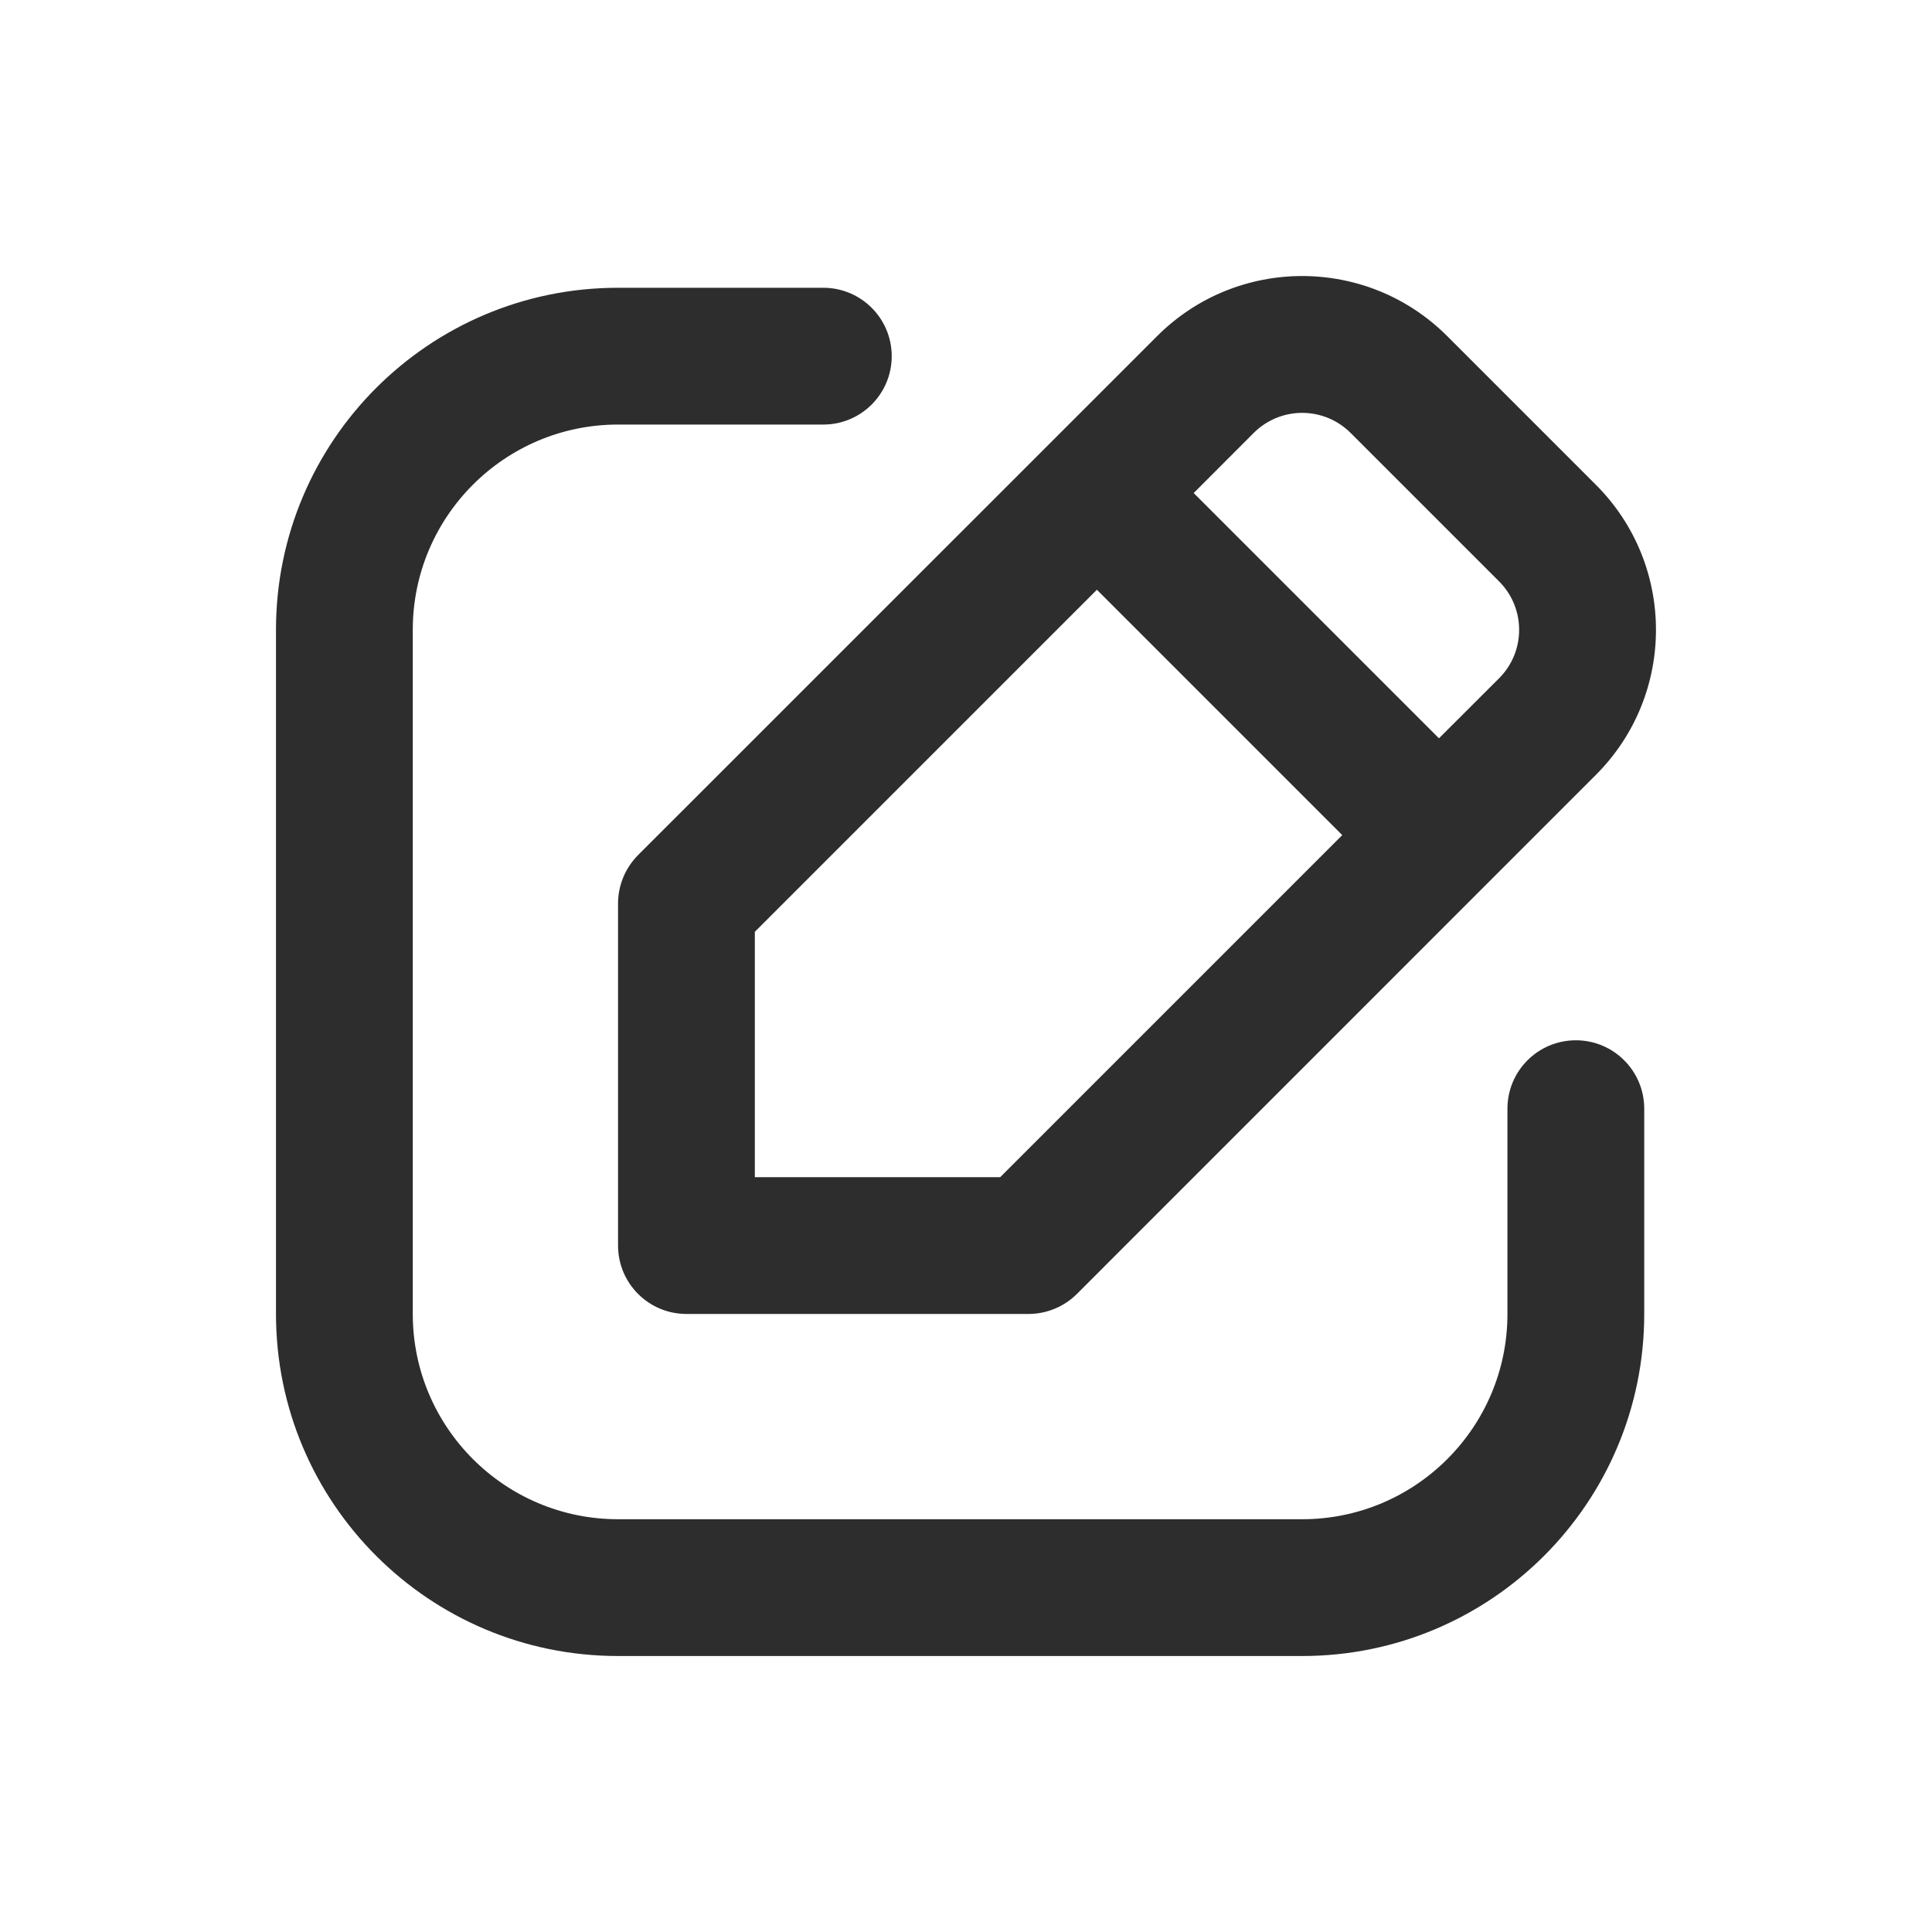
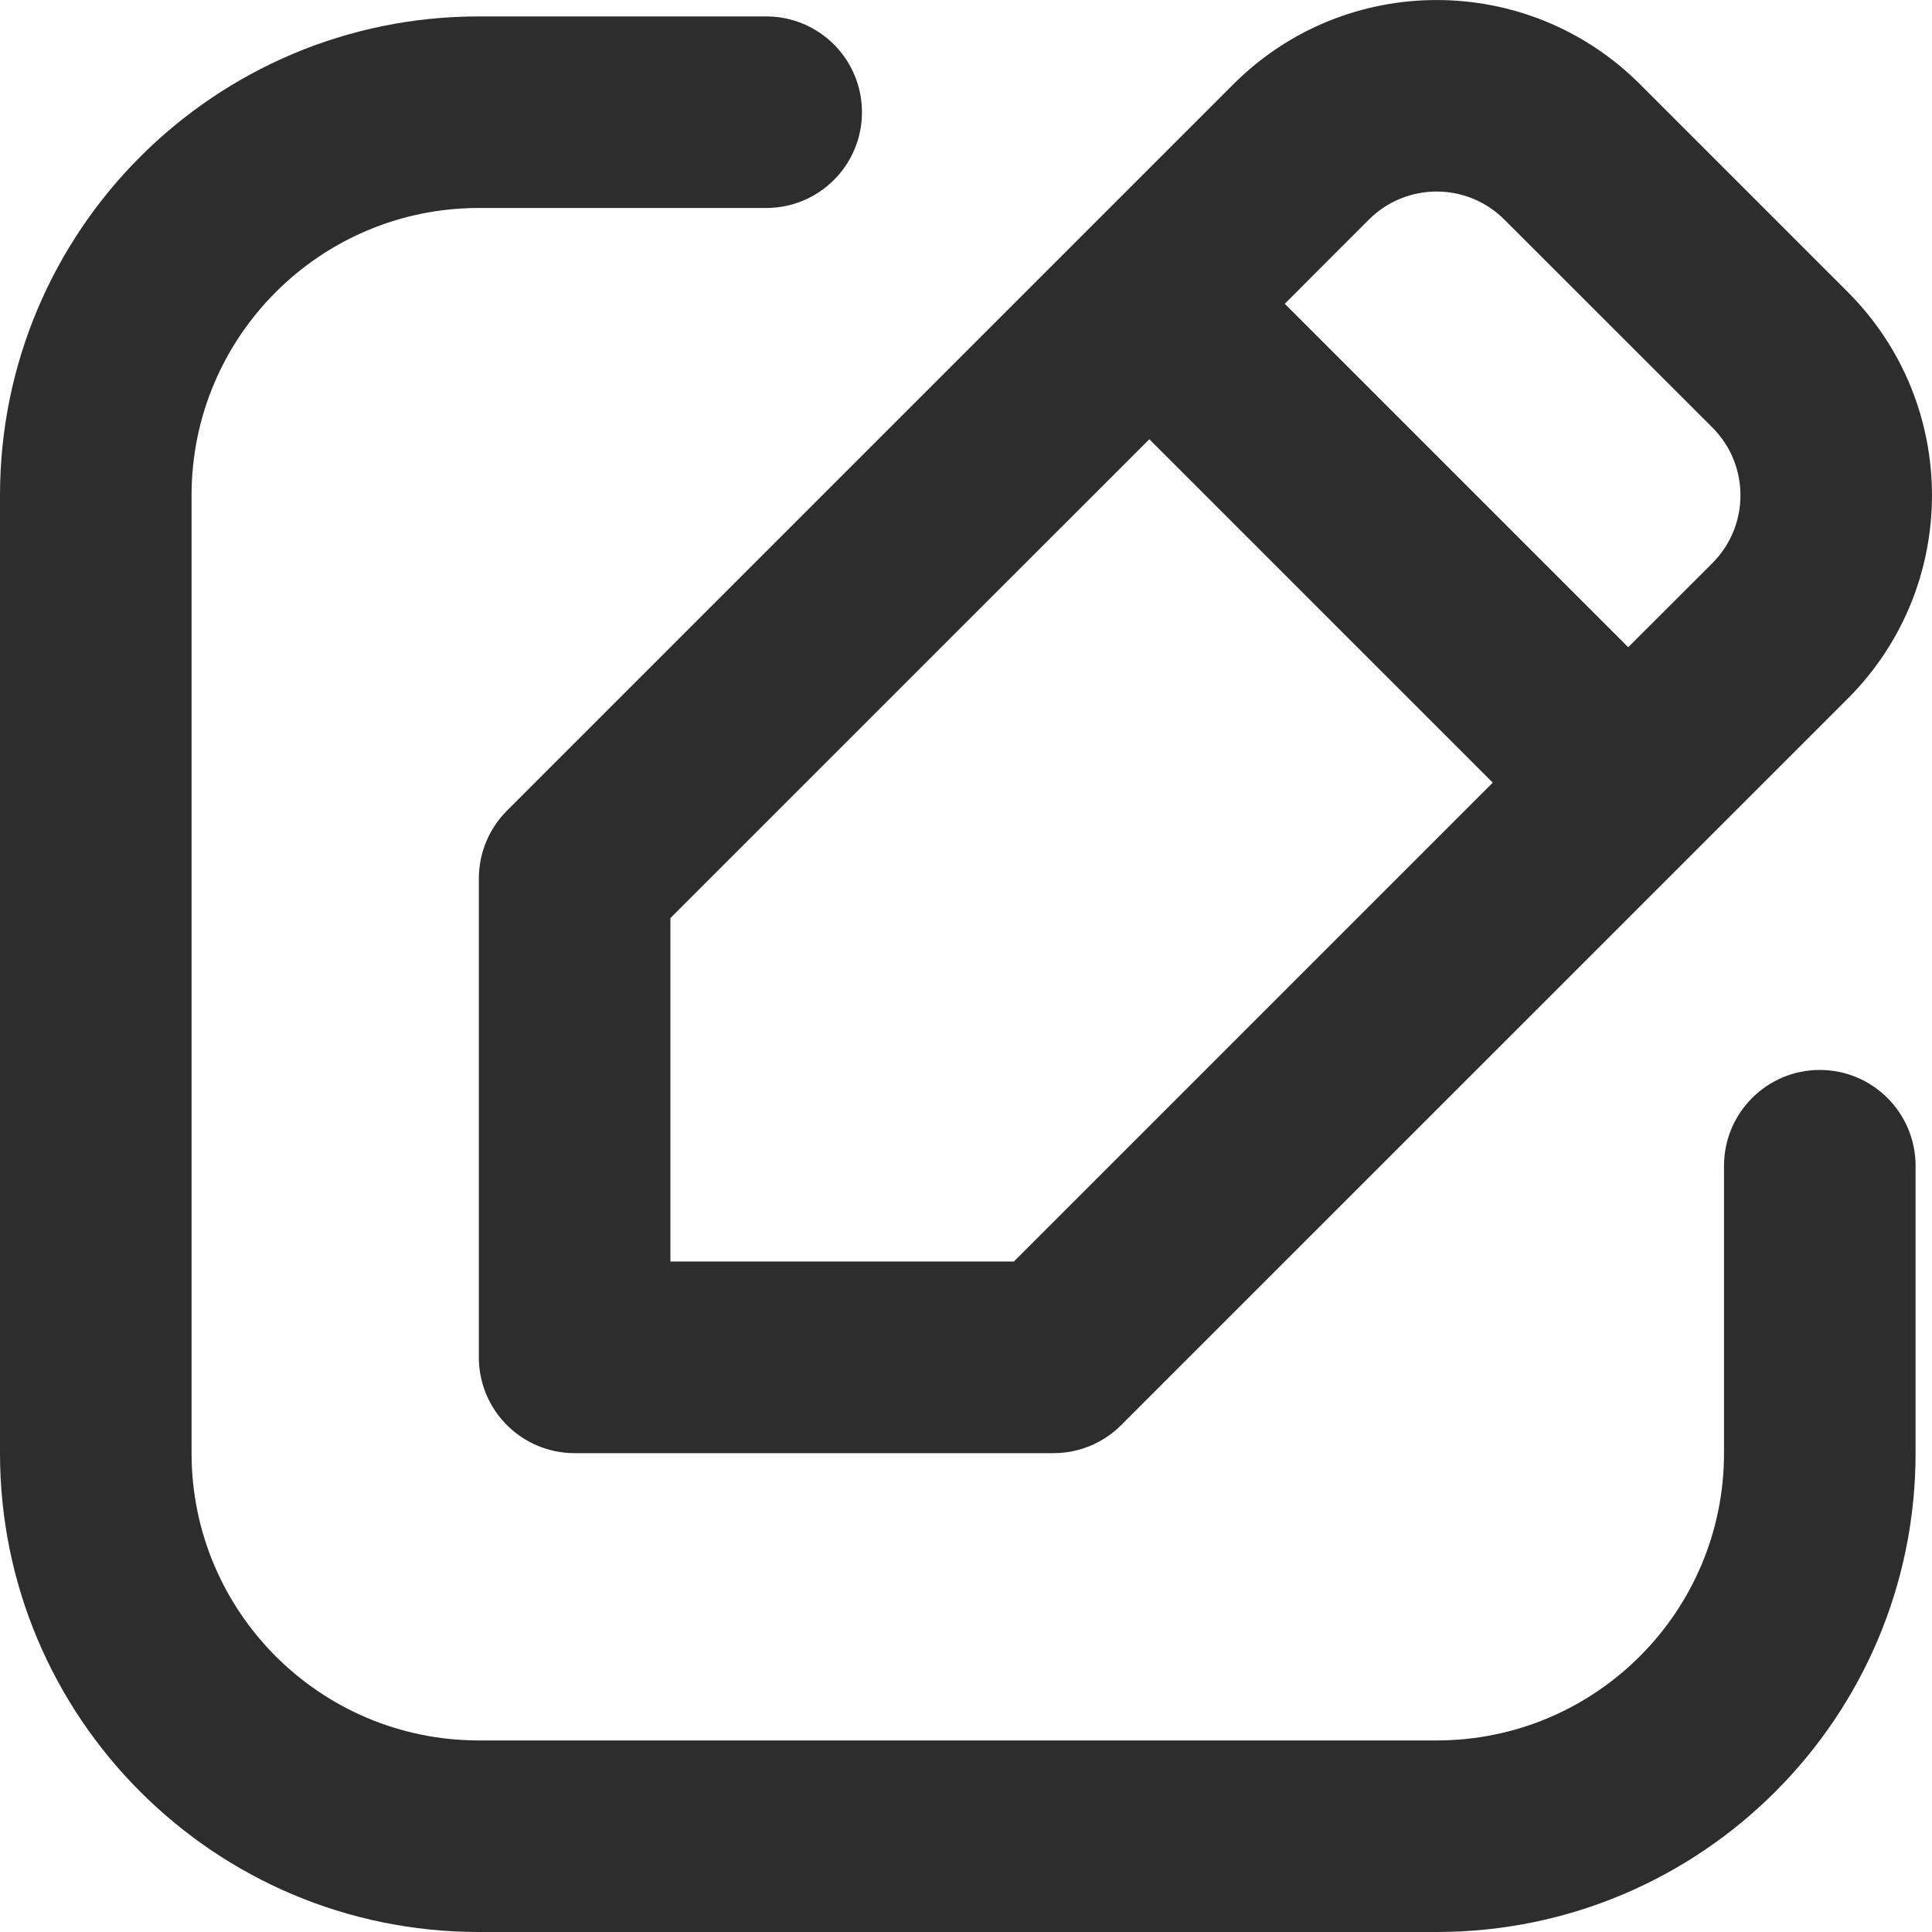
- <svg xmlns="http://www.w3.org/2000/svg" width="20" height="20" viewBox="0 0 20 20" fill="none">
-   <path fill-rule="evenodd" clip-rule="evenodd" d="M11.978 3.48C12.807 2.65 14.153 2.65 14.982 3.48L16.52 5.018C17.35 5.847 17.35 7.193 16.52 8.022L11.148 13.395C11.015 13.527 10.835 13.602 10.647 13.602H7.106C6.715 13.602 6.398 13.285 6.398 12.894V9.353C6.398 9.165 6.473 8.985 6.605 8.852L11.978 3.48ZM13.981 4.481C13.704 4.205 13.256 4.205 12.979 4.481L12.357 5.104L14.896 7.643L15.519 7.021C15.795 6.744 15.795 6.296 15.519 6.019L13.981 4.481ZM13.895 8.645L11.355 6.105L7.814 9.646V12.186H10.354L13.895 8.645ZM6.398 4.395C5.225 4.395 4.273 5.347 4.273 6.52V13.602C4.273 14.775 5.225 15.727 6.398 15.727H13.48C14.653 15.727 15.605 14.775 15.605 13.602V11.477C15.605 11.086 15.922 10.769 16.313 10.769C16.704 10.769 17.021 11.086 17.021 11.477V13.602C17.021 15.558 15.436 17.143 13.48 17.143H6.398C4.442 17.143 2.857 15.558 2.857 13.602V6.52C2.857 4.564 4.442 2.979 6.398 2.979H8.523C8.914 2.979 9.231 3.296 9.231 3.687C9.231 4.078 8.914 4.395 8.523 4.395H6.398Z" fill="#2D2D2D" />
+ <svg xmlns="http://www.w3.org/2000/svg" viewBox="0 0 20 20" fill="none">
+   <path fill-rule="evenodd" clip-rule="evenodd" d="M12.769 0.871C13.931 -0.29 15.814 -0.29 16.976 0.871L19.129 3.024C20.29 4.186 20.29 6.069 19.129 7.231L11.607 14.752C11.422 14.938 11.169 15.043 10.906 15.043H5.949C5.401 15.043 4.957 14.599 4.957 14.051V9.094C4.957 8.831 5.062 8.578 5.248 8.392L12.769 0.871ZM15.573 2.273C15.186 1.886 14.559 1.886 14.171 2.273L13.3 3.145L16.855 6.7L17.727 5.829C18.114 5.441 18.114 4.814 17.727 4.426L15.573 2.273ZM15.453 8.102L11.898 4.547L6.94 9.504V13.059H10.496L15.453 8.102ZM4.957 2.153C3.315 2.153 1.983 3.485 1.983 5.128V15.043C1.983 16.685 3.315 18.017 4.957 18.017H14.872C16.515 18.017 17.847 16.685 17.847 15.043V12.068C17.847 11.521 18.291 11.076 18.838 11.076C19.386 11.076 19.83 11.521 19.83 12.068V15.043C19.83 17.78 17.61 20 14.872 20H4.957C2.22 20 0 17.78 0 15.043V5.128C0 2.39 2.22 0.17 4.957 0.17H7.932C8.48 0.17 8.923 0.614 8.923 1.162C8.923 1.709 8.48 2.153 7.932 2.153H4.957Z" fill="#2D2D2D" />
</svg>
